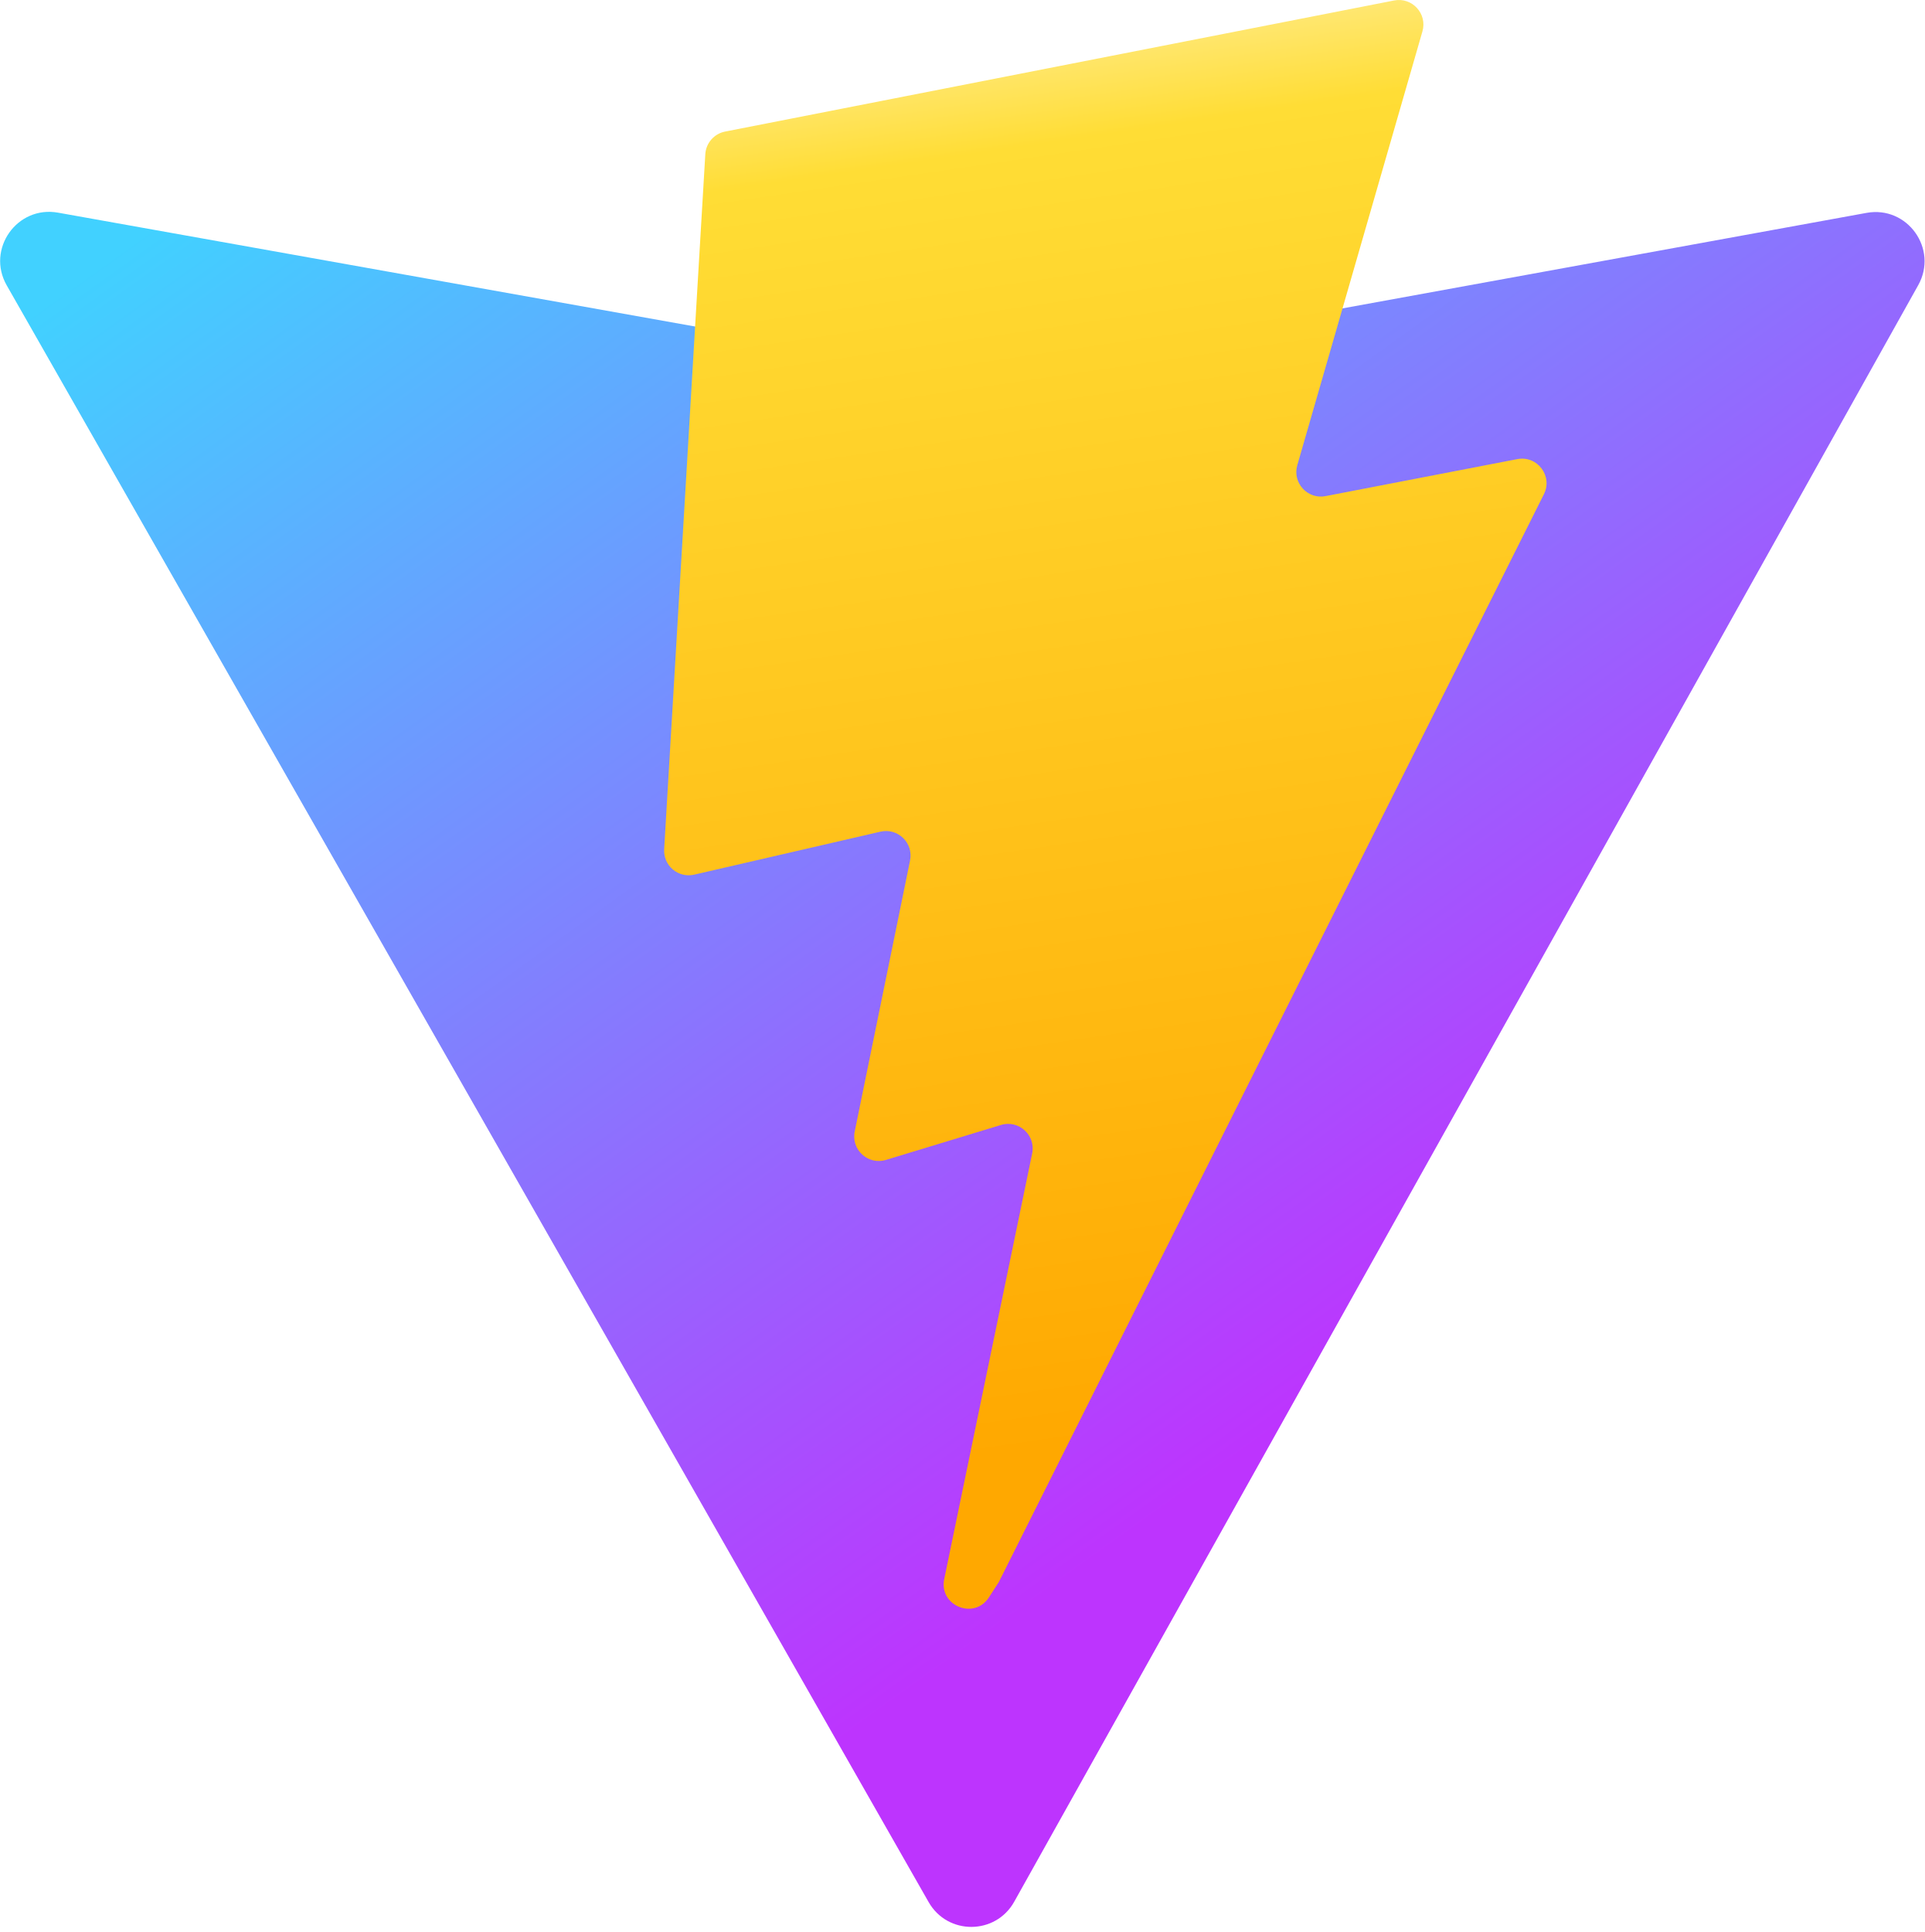
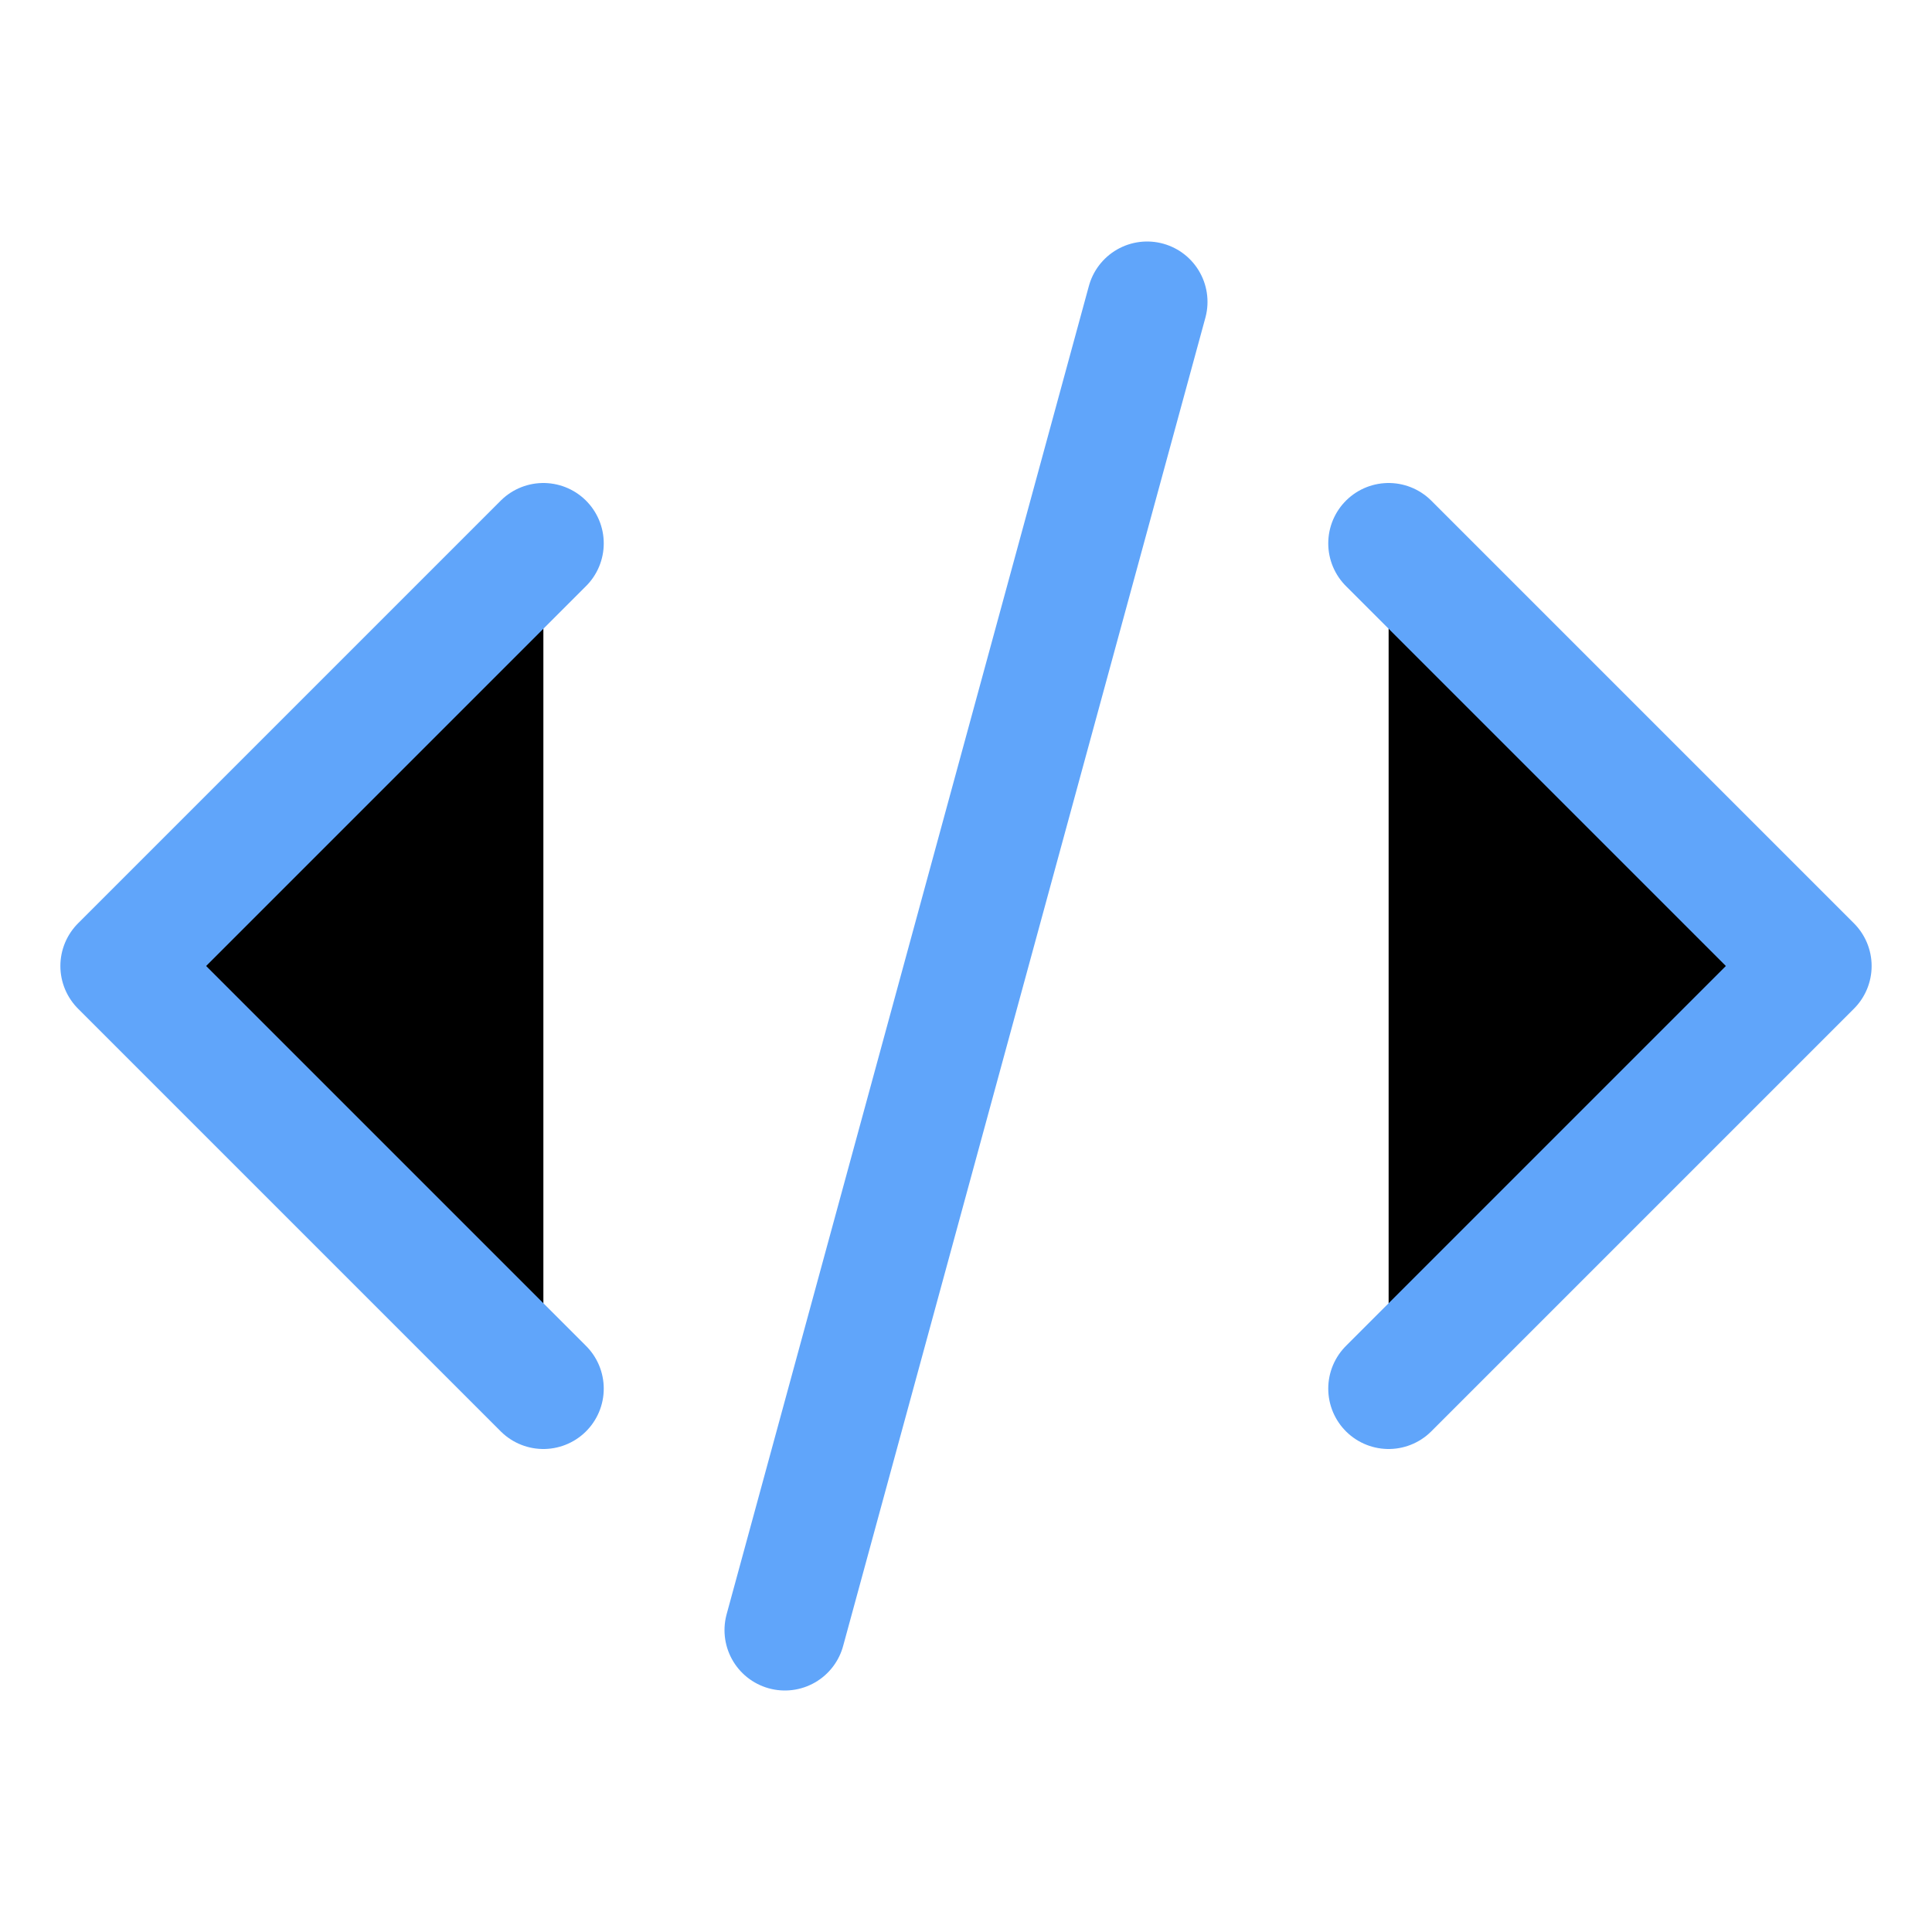
- <svg xmlns="http://www.w3.org/2000/svg" aria-hidden="true" role="img" class="iconify iconify--logos" width="31.88" height="32" preserveAspectRatio="xMidYMid meet" viewBox="0 0 256 257">
-   <defs>
-     <linearGradient id="IconifyId1813088fe1fbc01fb466" x1="-.828%" x2="57.636%" y1="7.652%" y2="78.411%">
-       <stop offset="0%" stop-color="#41D1FF" />
-       <stop offset="100%" stop-color="#BD34FE" />
-     </linearGradient>
-     <linearGradient id="IconifyId1813088fe1fbc01fb467" x1="43.376%" x2="50.316%" y1="2.242%" y2="89.03%">
-       <stop offset="0%" stop-color="#FFEA83" />
-       <stop offset="8.333%" stop-color="#FFDD35" />
-       <stop offset="100%" stop-color="#FFA800" />
-     </linearGradient>
-   </defs>
-   <path fill="url(#IconifyId1813088fe1fbc01fb466)" d="M255.153 37.938L134.897 252.976c-2.483 4.44-8.862 4.466-11.382.048L.875 37.958c-2.746-4.814 1.371-10.646 6.827-9.67l120.385 21.517a6.537 6.537 0 0 0 2.322-.004l117.867-21.483c5.438-.991 9.574 4.796 6.877 9.62Z" />
-   <path fill="url(#IconifyId1813088fe1fbc01fb467)" d="M185.432.063L96.44 17.501a3.268 3.268 0 0 0-2.634 3.014l-5.474 92.456a3.268 3.268 0 0 0 3.997 3.378l24.777-5.718c2.318-.535 4.413 1.507 3.936 3.838l-7.361 36.047c-.495 2.426 1.782 4.5 4.151 3.78l15.304-4.649c2.372-.72 4.652 1.36 4.15 3.788l-11.698 56.621c-.732 3.542 3.979 5.473 5.943 2.437l1.313-2.028l72.516-144.72c1.215-2.423-.88-5.186-3.54-4.672l-25.505 4.922c-2.396.462-4.435-1.77-3.759-4.114l16.646-57.705c.677-2.35-1.37-4.583-3.769-4.113Z" />
+ <svg xmlns="http://www.w3.org/2000/svg" color="#60a5fa" viewBox="0 0 24 24" stroke-width="1.5" stroke="currentColor" class="w-6 h-6">
+   <path stroke-linecap="round" stroke-linejoin="round" d="M17.25 6.75L22.5 12l-5.25 5.25m-10.5 0L1.5 12l5.25-5.25m7.5-3l-4.5 16.5" />
</svg>
